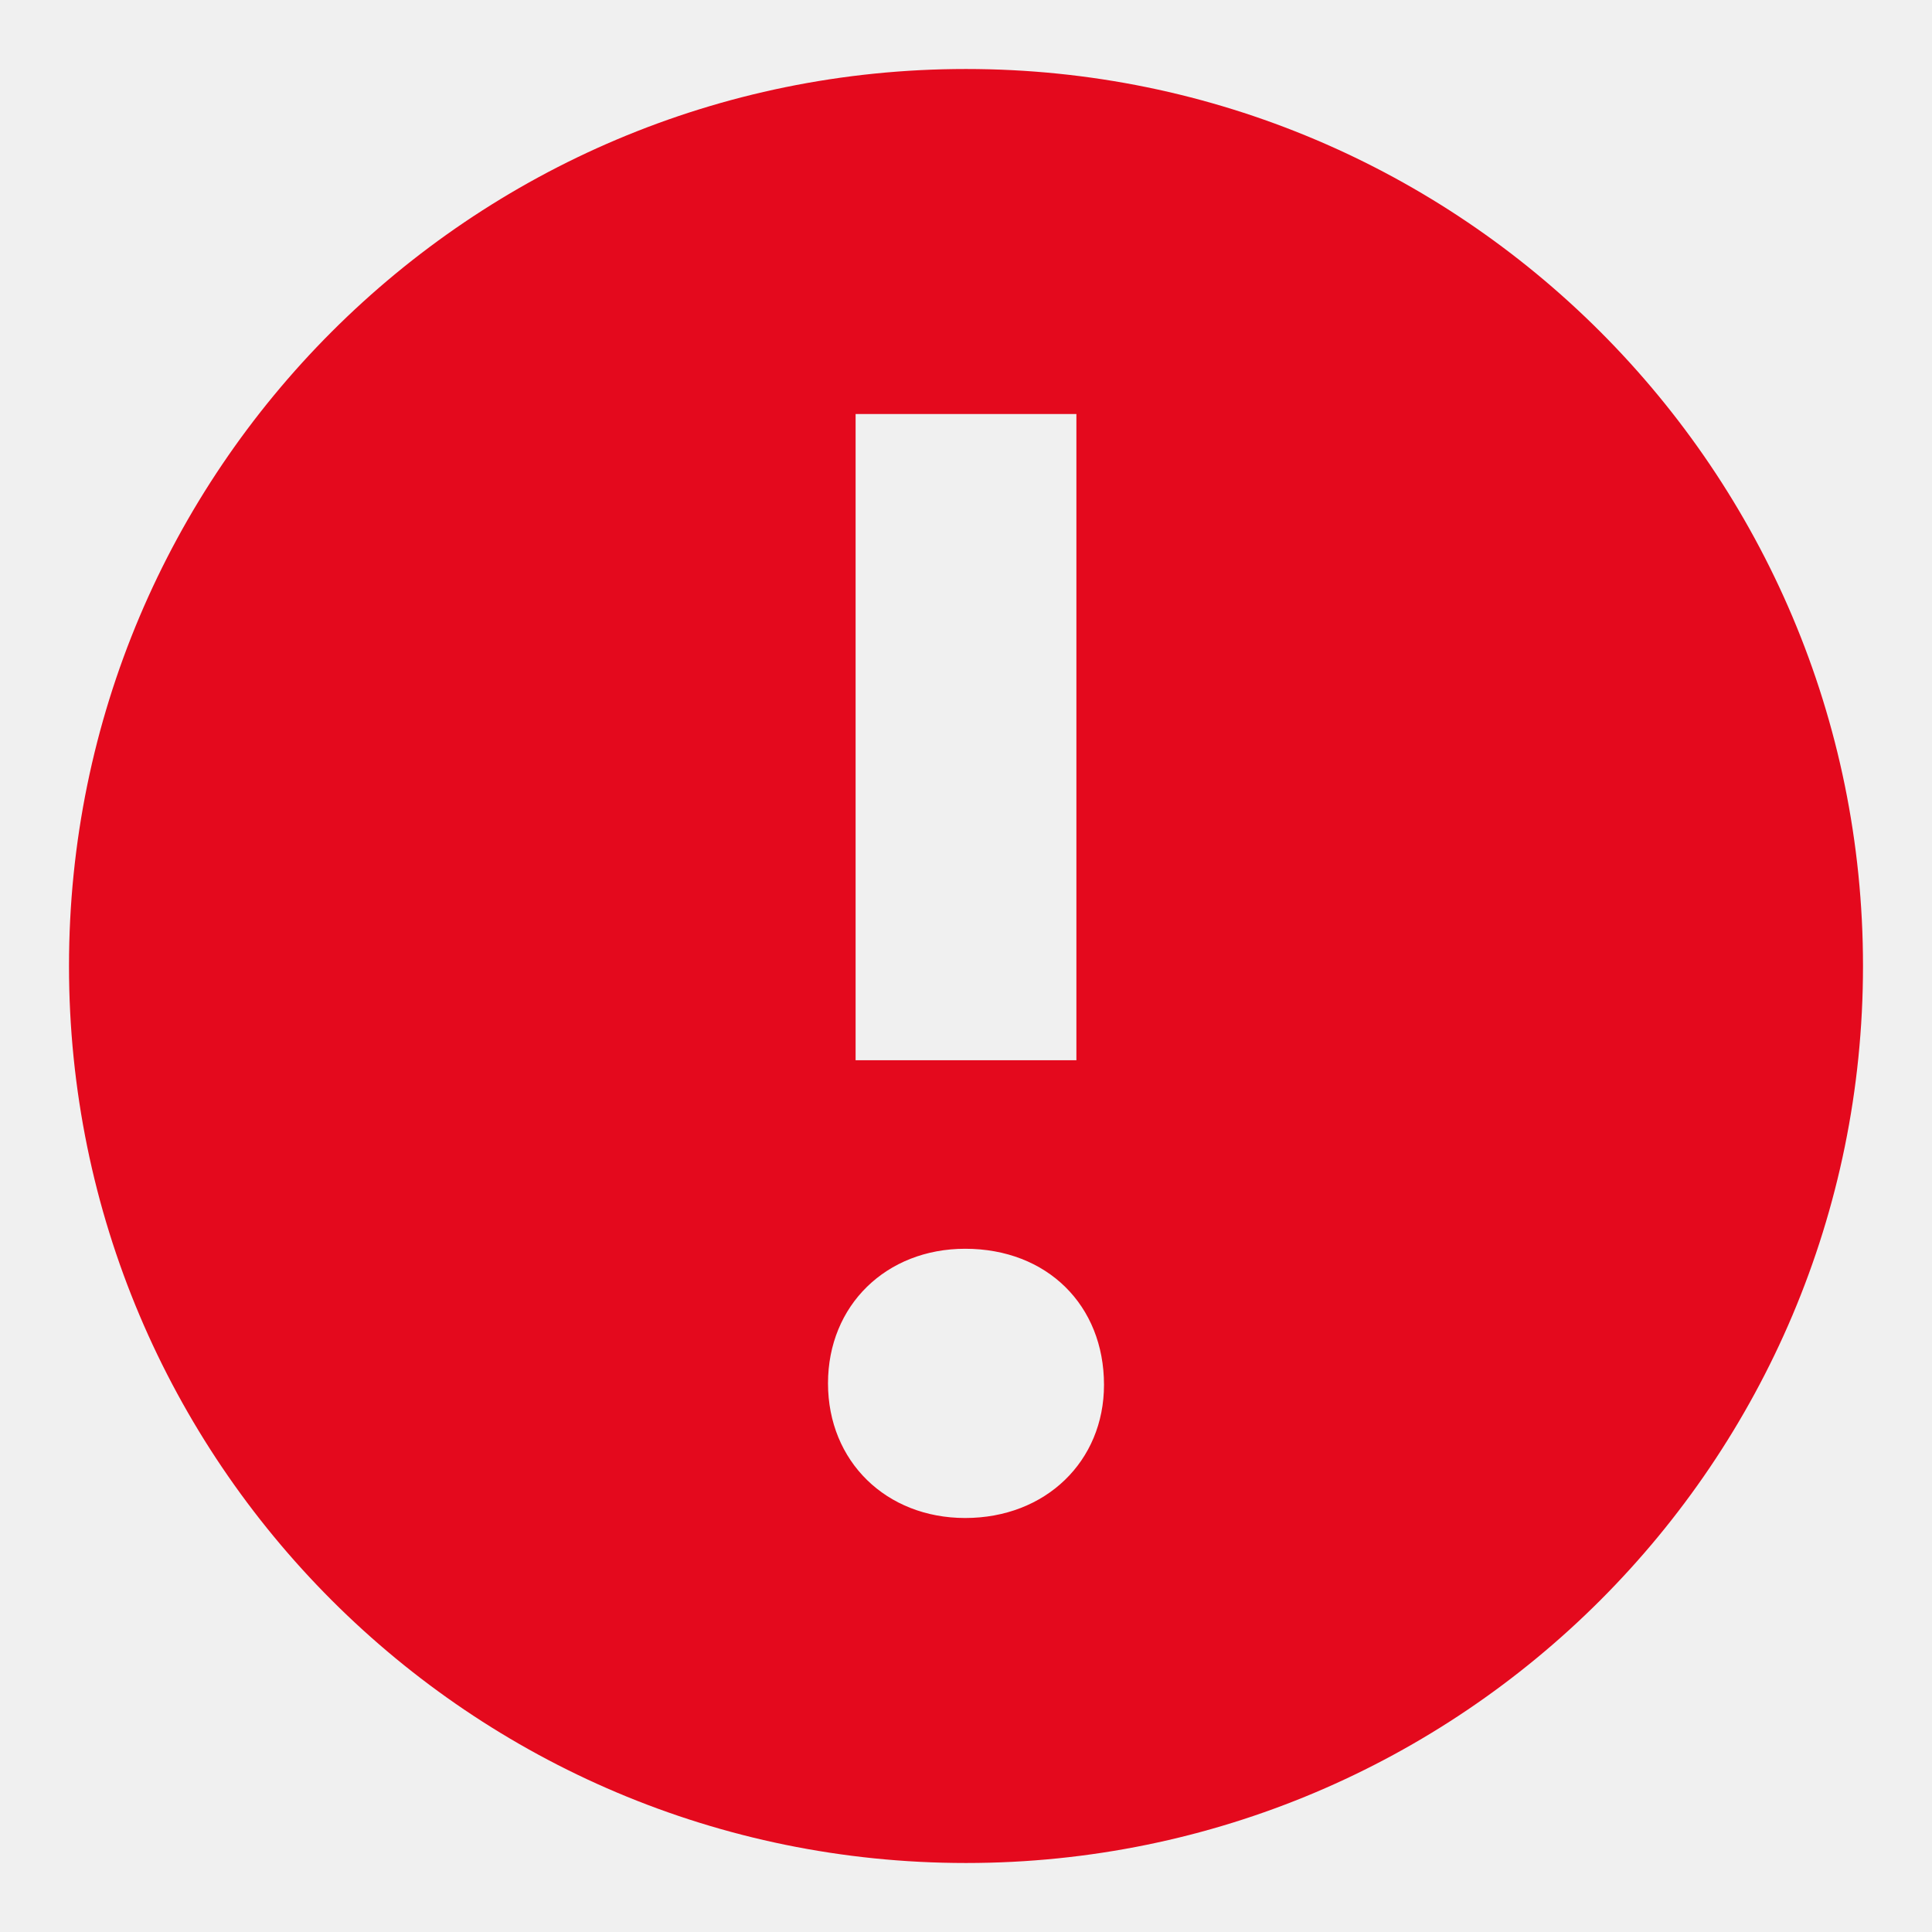
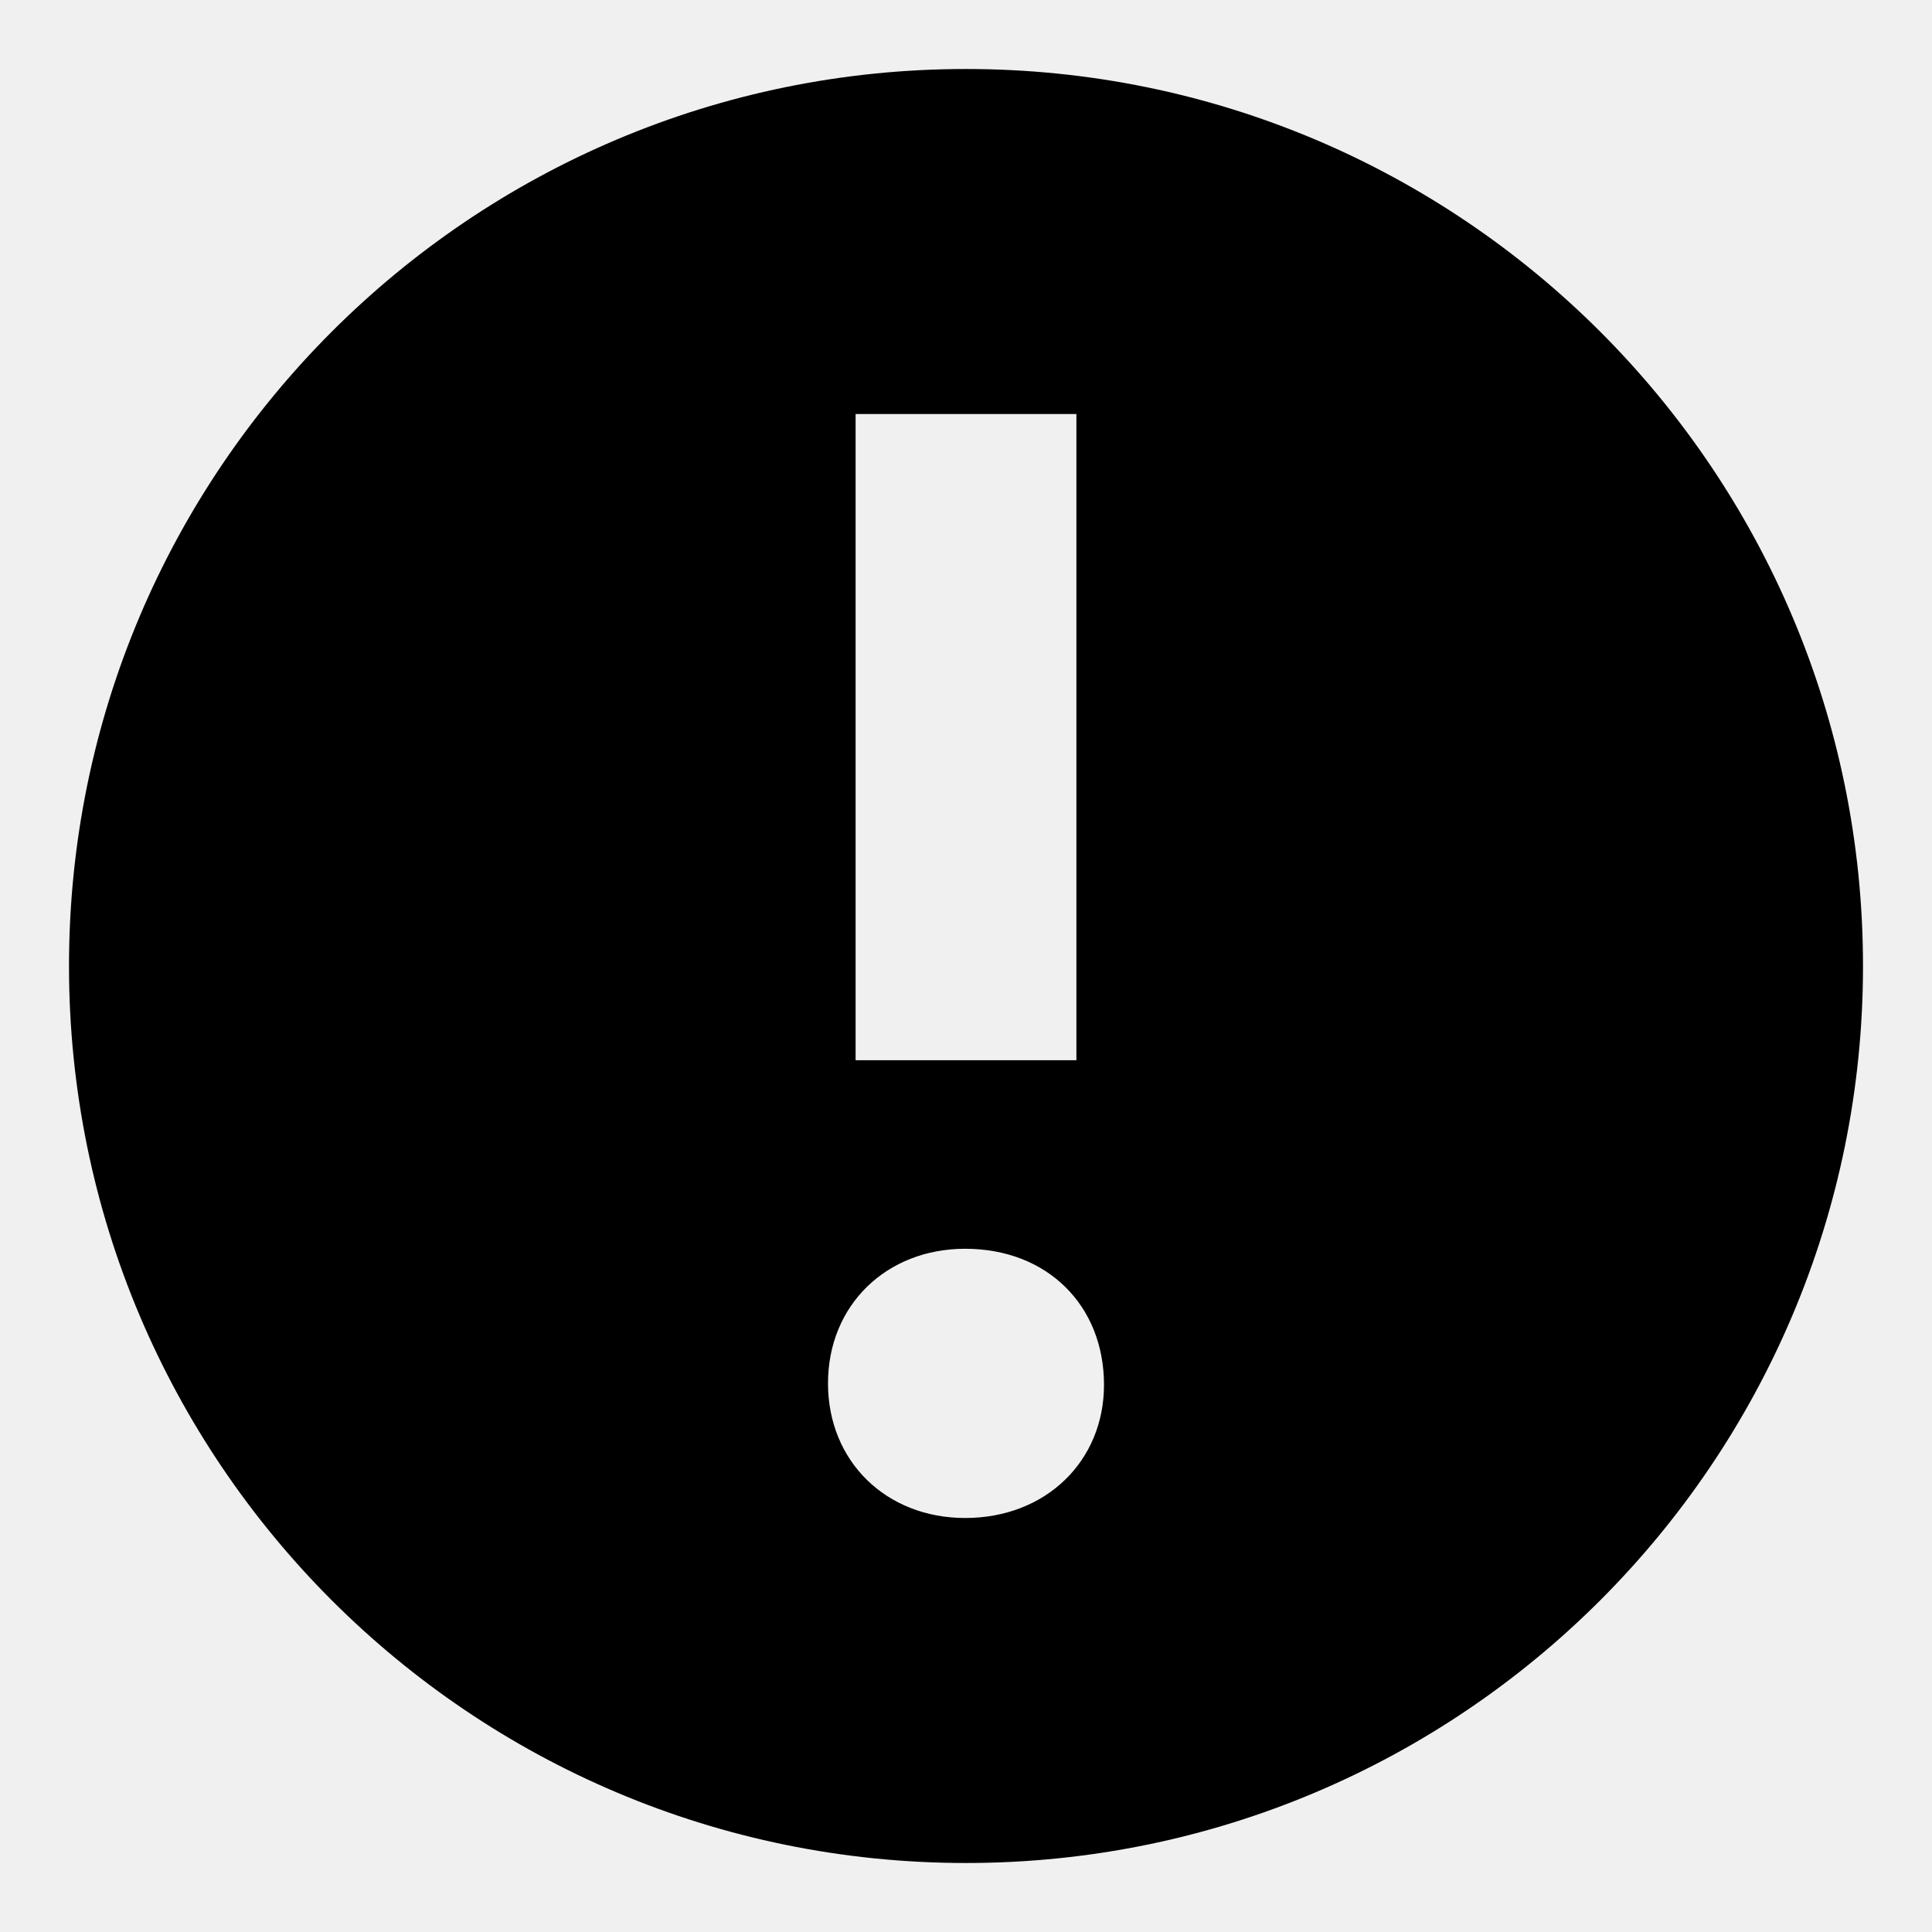
- <svg xmlns="http://www.w3.org/2000/svg" fill="none" viewBox="0 0 14 14">
+ <svg xmlns="http://www.w3.org/2000/svg" fill="currentColor" viewBox="0 0 14 14">
  <g clip-path="url(#a)">
-     <path fill="#E4091D" fill-rule="evenodd" d="M.5 7a6.5 6.5 0 1 0 13 0 6.5 6.5 0 0 0-13 0m7.3.683H6.2V3h1.6zm.2 2.352c0 .554-.423.965-1.006.965-.572 0-.994-.41-.994-.976 0-.565.422-.975.994-.975.594 0 1.006.41 1.006.986" clip-rule="evenodd" />
+     <path fill-rule="evenodd" d="M.5 7a6.5 6.5 0 1 0 13 0 6.5 6.5 0 0 0-13 0m7.3.683H6.2V3h1.6zm.2 2.352c0 .554-.423.965-1.006.965-.572 0-.994-.41-.994-.976 0-.565.422-.975.994-.975.594 0 1.006.41 1.006.986" clip-rule="evenodd" />
  </g>
  <defs>
    <clipPath id="a">
      <path fill="#fff" d="M0 0h14v14H0z" />
    </clipPath>
  </defs>
</svg>
